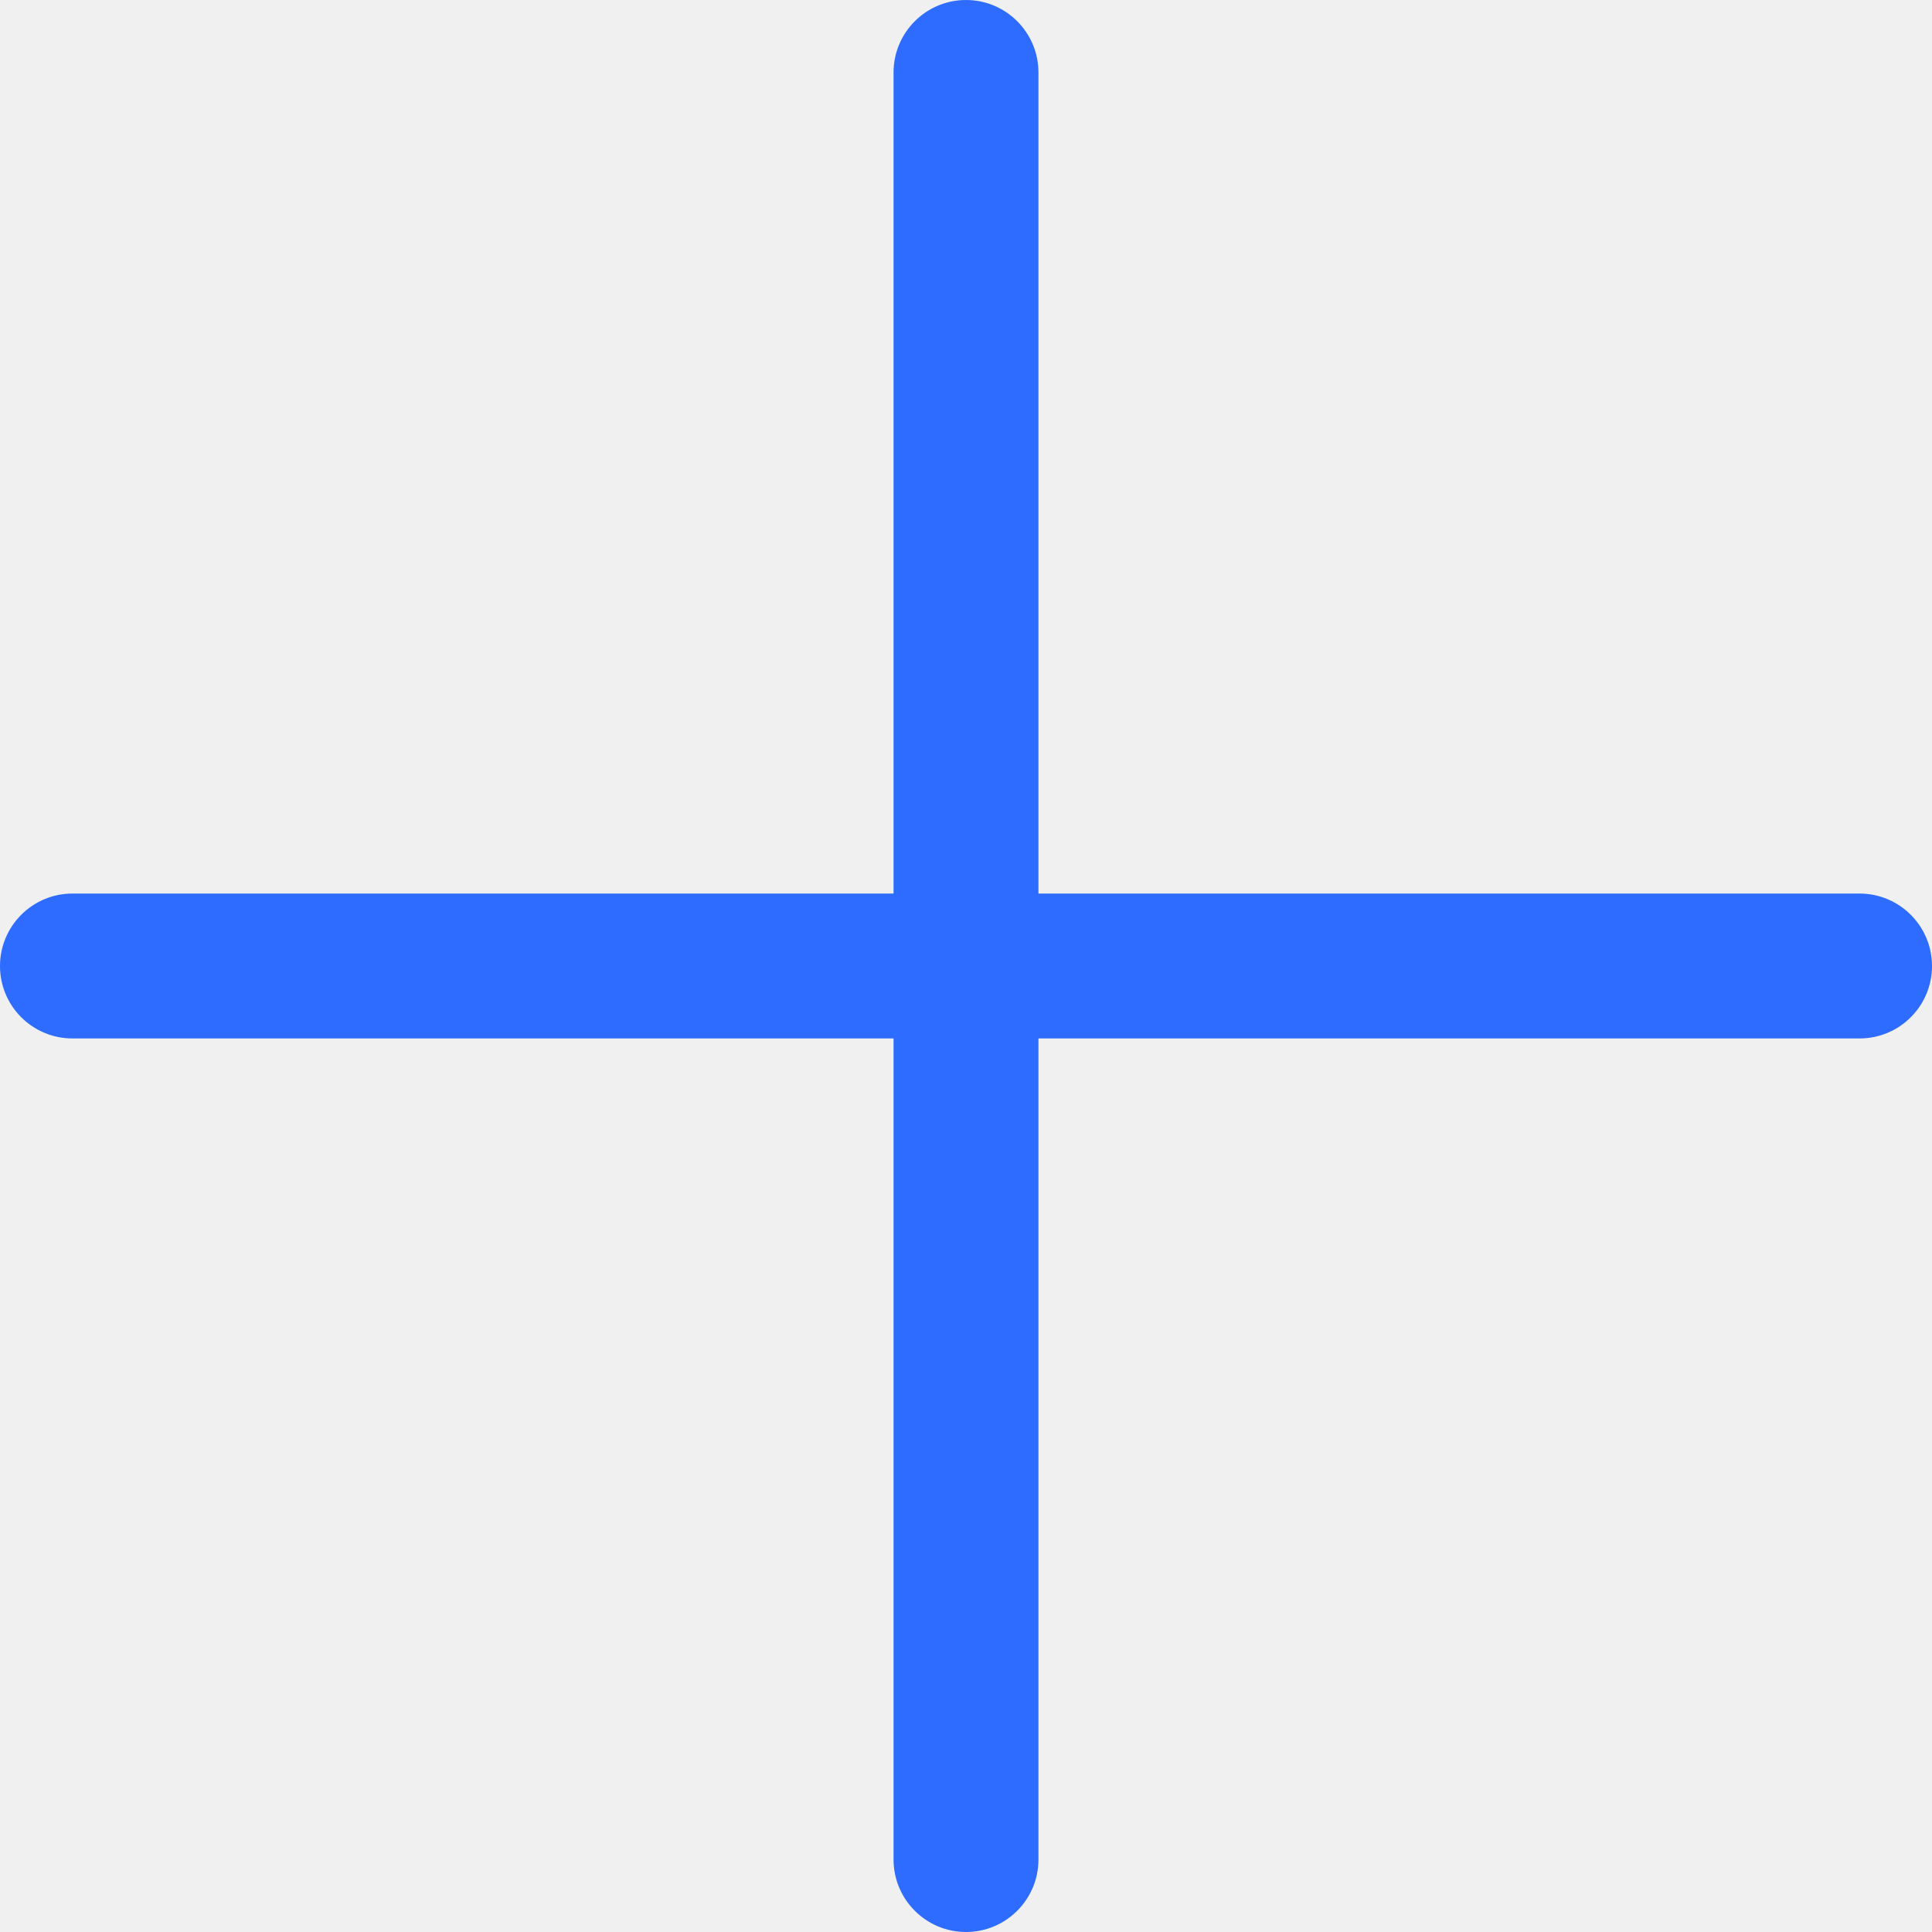
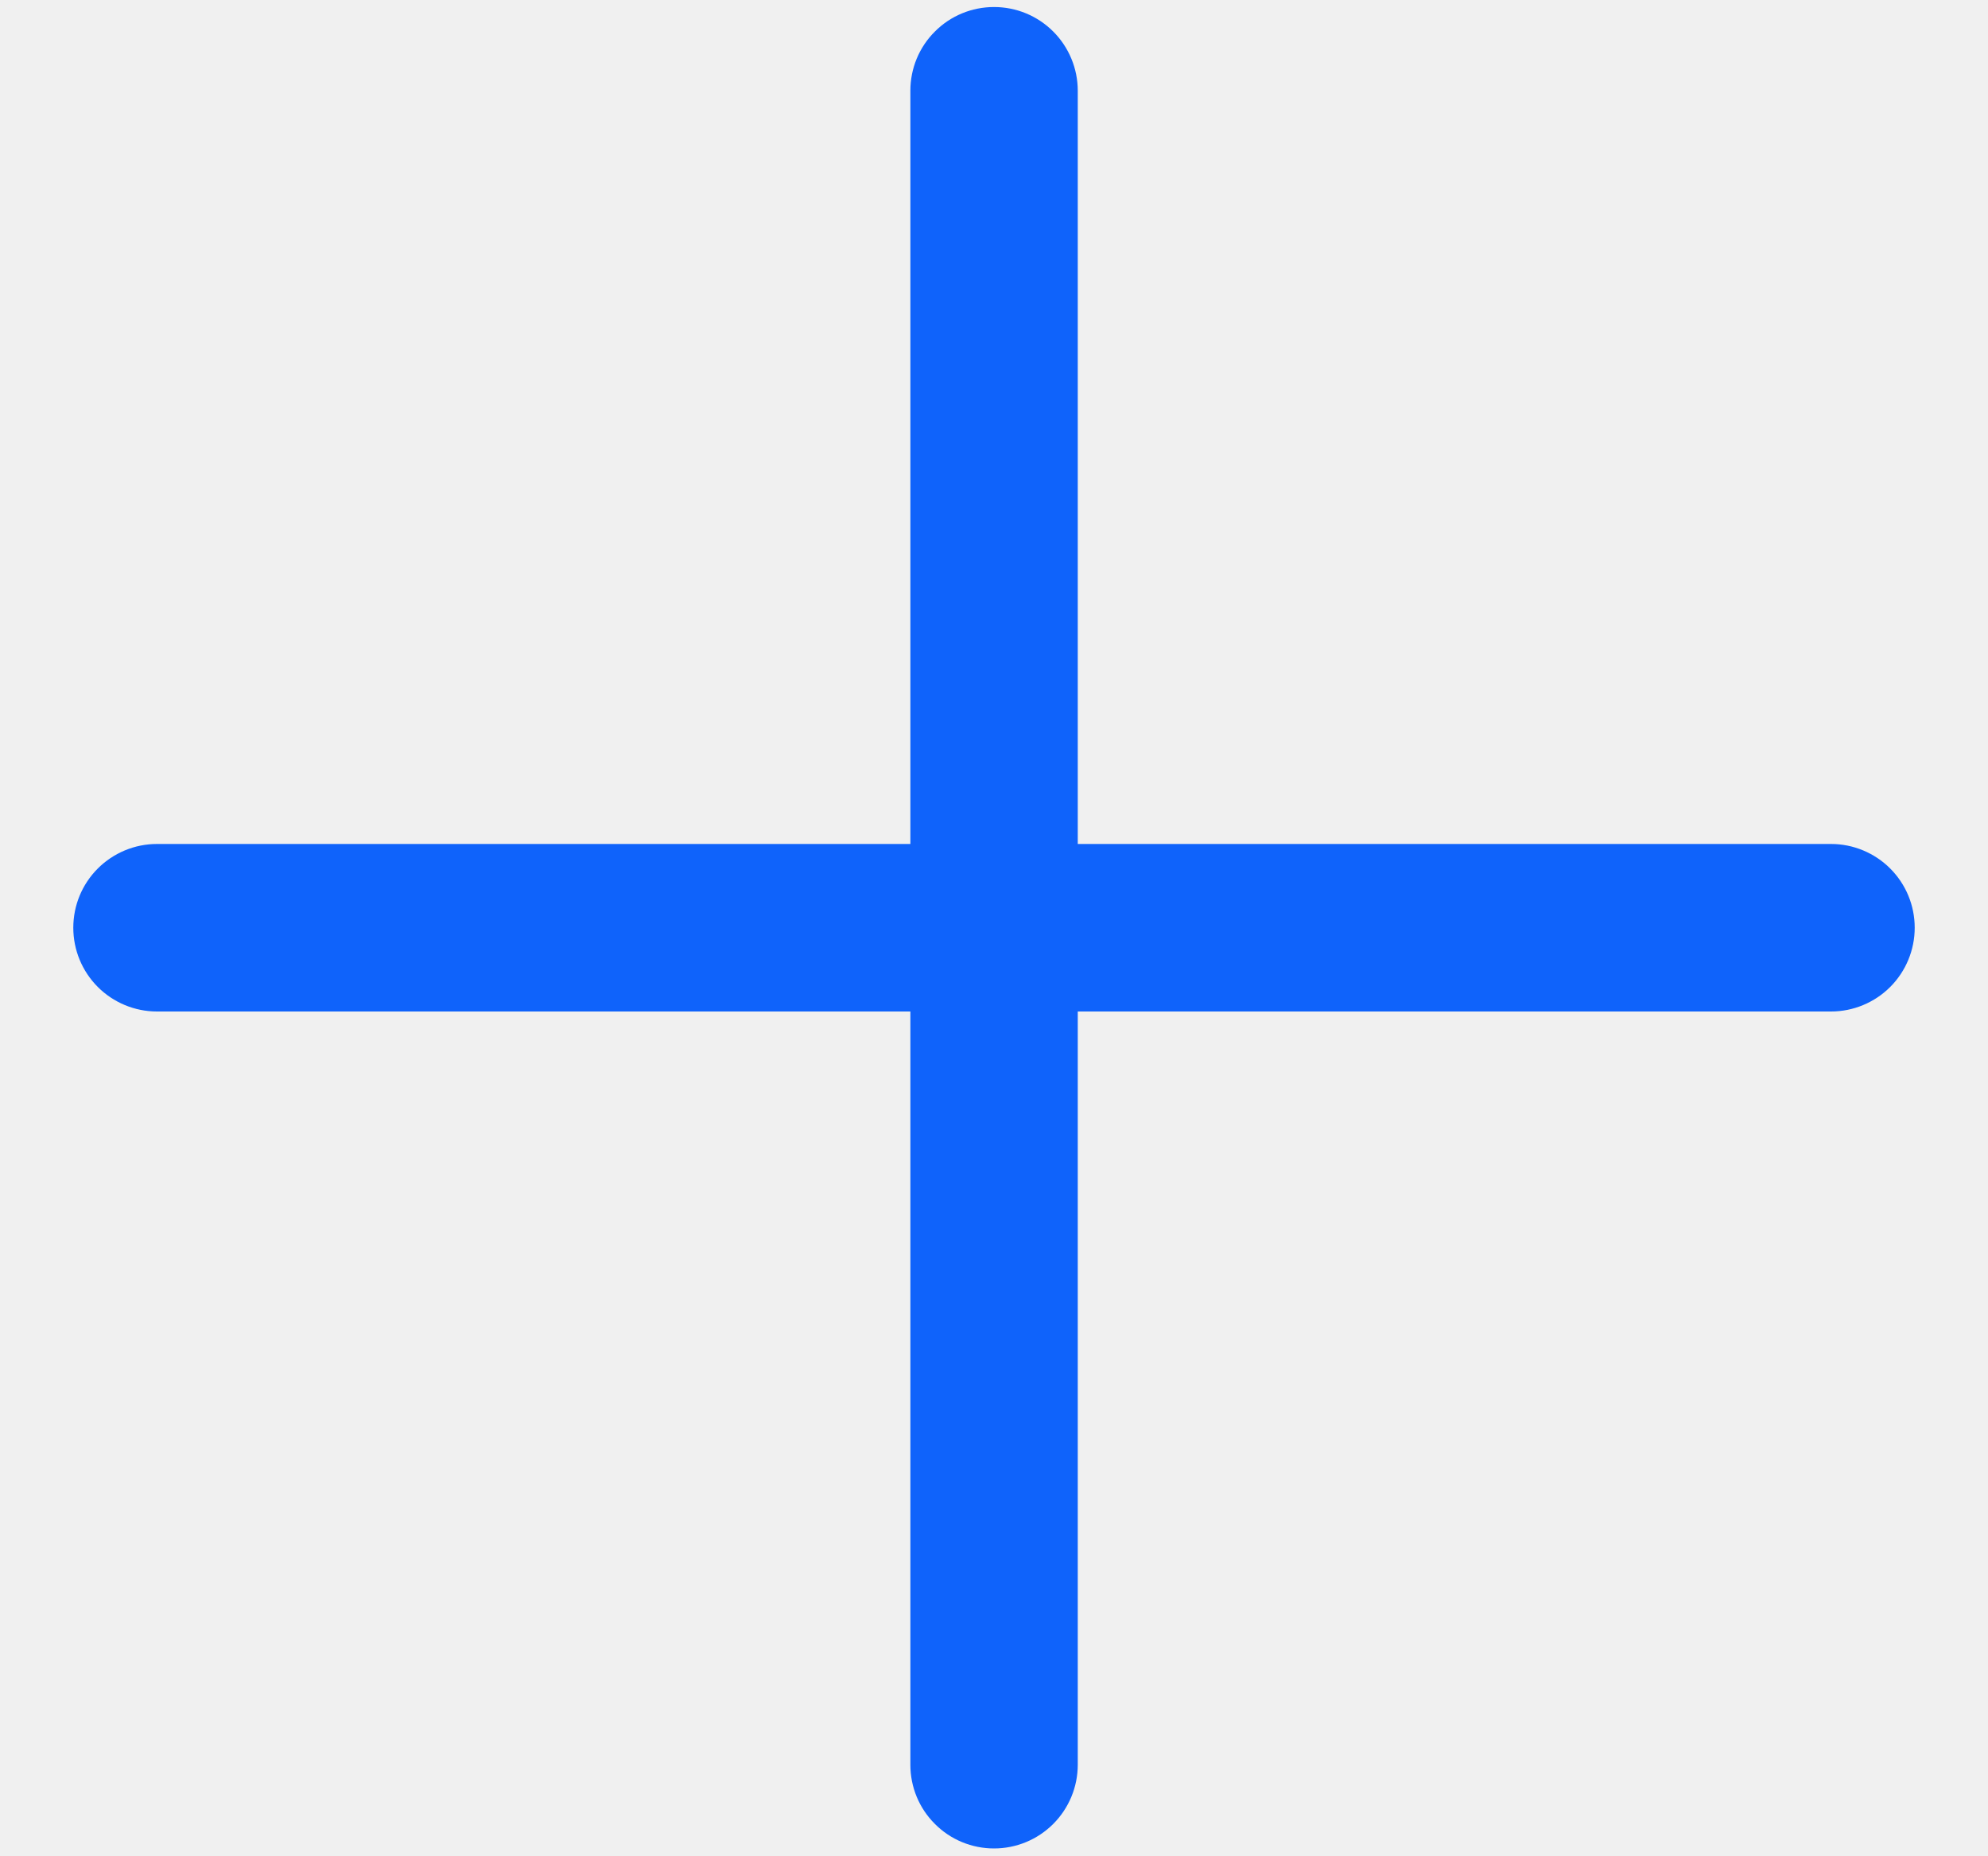
- <svg xmlns="http://www.w3.org/2000/svg" width="16" height="16" viewBox="0 0 16 16" fill="none">
-   <g clip-path="url(#clip0_1_1351)">
-     <path d="M15.4 8.6H0.6C0.269 8.6 0 8.332 0 8C0 7.669 0.269 7.4 0.6 7.4H15.4C15.731 7.4 16 7.669 16 8C16 8.332 15.731 8.6 15.4 8.6Z" fill="#2D6CFE" />
-     <path d="M8 16C7.669 16 7.4 15.731 7.4 15.4V0.6C7.4 0.269 7.669 0 8 0C8.331 0 8.6 0.269 8.6 0.6V15.4C8.6 15.731 8.331 16 8 16Z" fill="#2D6CFE" />
-   </g>
-   <defs>
-     <clipPath id="clip0_1_1351">
-       <rect width="16" height="16" fill="white" />
-     </clipPath>
-   </defs>
+ <svg xmlns="http://www.w3.org/2000/svg" width="15" height="14" viewBox="0 0 15 14" fill="none">
+   <path id="Vector" fill-rule="evenodd" clip-rule="evenodd" d="M7.5 0.053C7.668 0.053 7.828 0.119 7.947 0.238C8.065 0.356 8.132 0.517 8.132 0.684V6.368H13.816C13.983 6.368 14.144 6.435 14.262 6.553C14.381 6.672 14.447 6.832 14.447 7C14.447 7.167 14.381 7.328 14.262 7.447C14.144 7.565 13.983 7.632 13.816 7.632H8.132V13.316C8.132 13.483 8.065 13.644 7.947 13.762C7.828 13.881 7.668 13.947 7.5 13.947C7.333 13.947 7.172 13.881 7.054 13.762C6.935 13.644 6.869 13.483 6.869 13.316V7.632H1.184C1.017 7.632 0.856 7.565 0.738 7.447C0.619 7.328 0.553 7.167 0.553 7C0.553 6.832 0.619 6.672 0.738 6.553C0.856 6.435 1.017 6.368 1.184 6.368H6.869V0.684C6.869 0.517 6.935 0.356 7.054 0.238C7.172 0.119 7.333 0.053 7.5 0.053Z" fill="#0F63FB" />
</svg>
